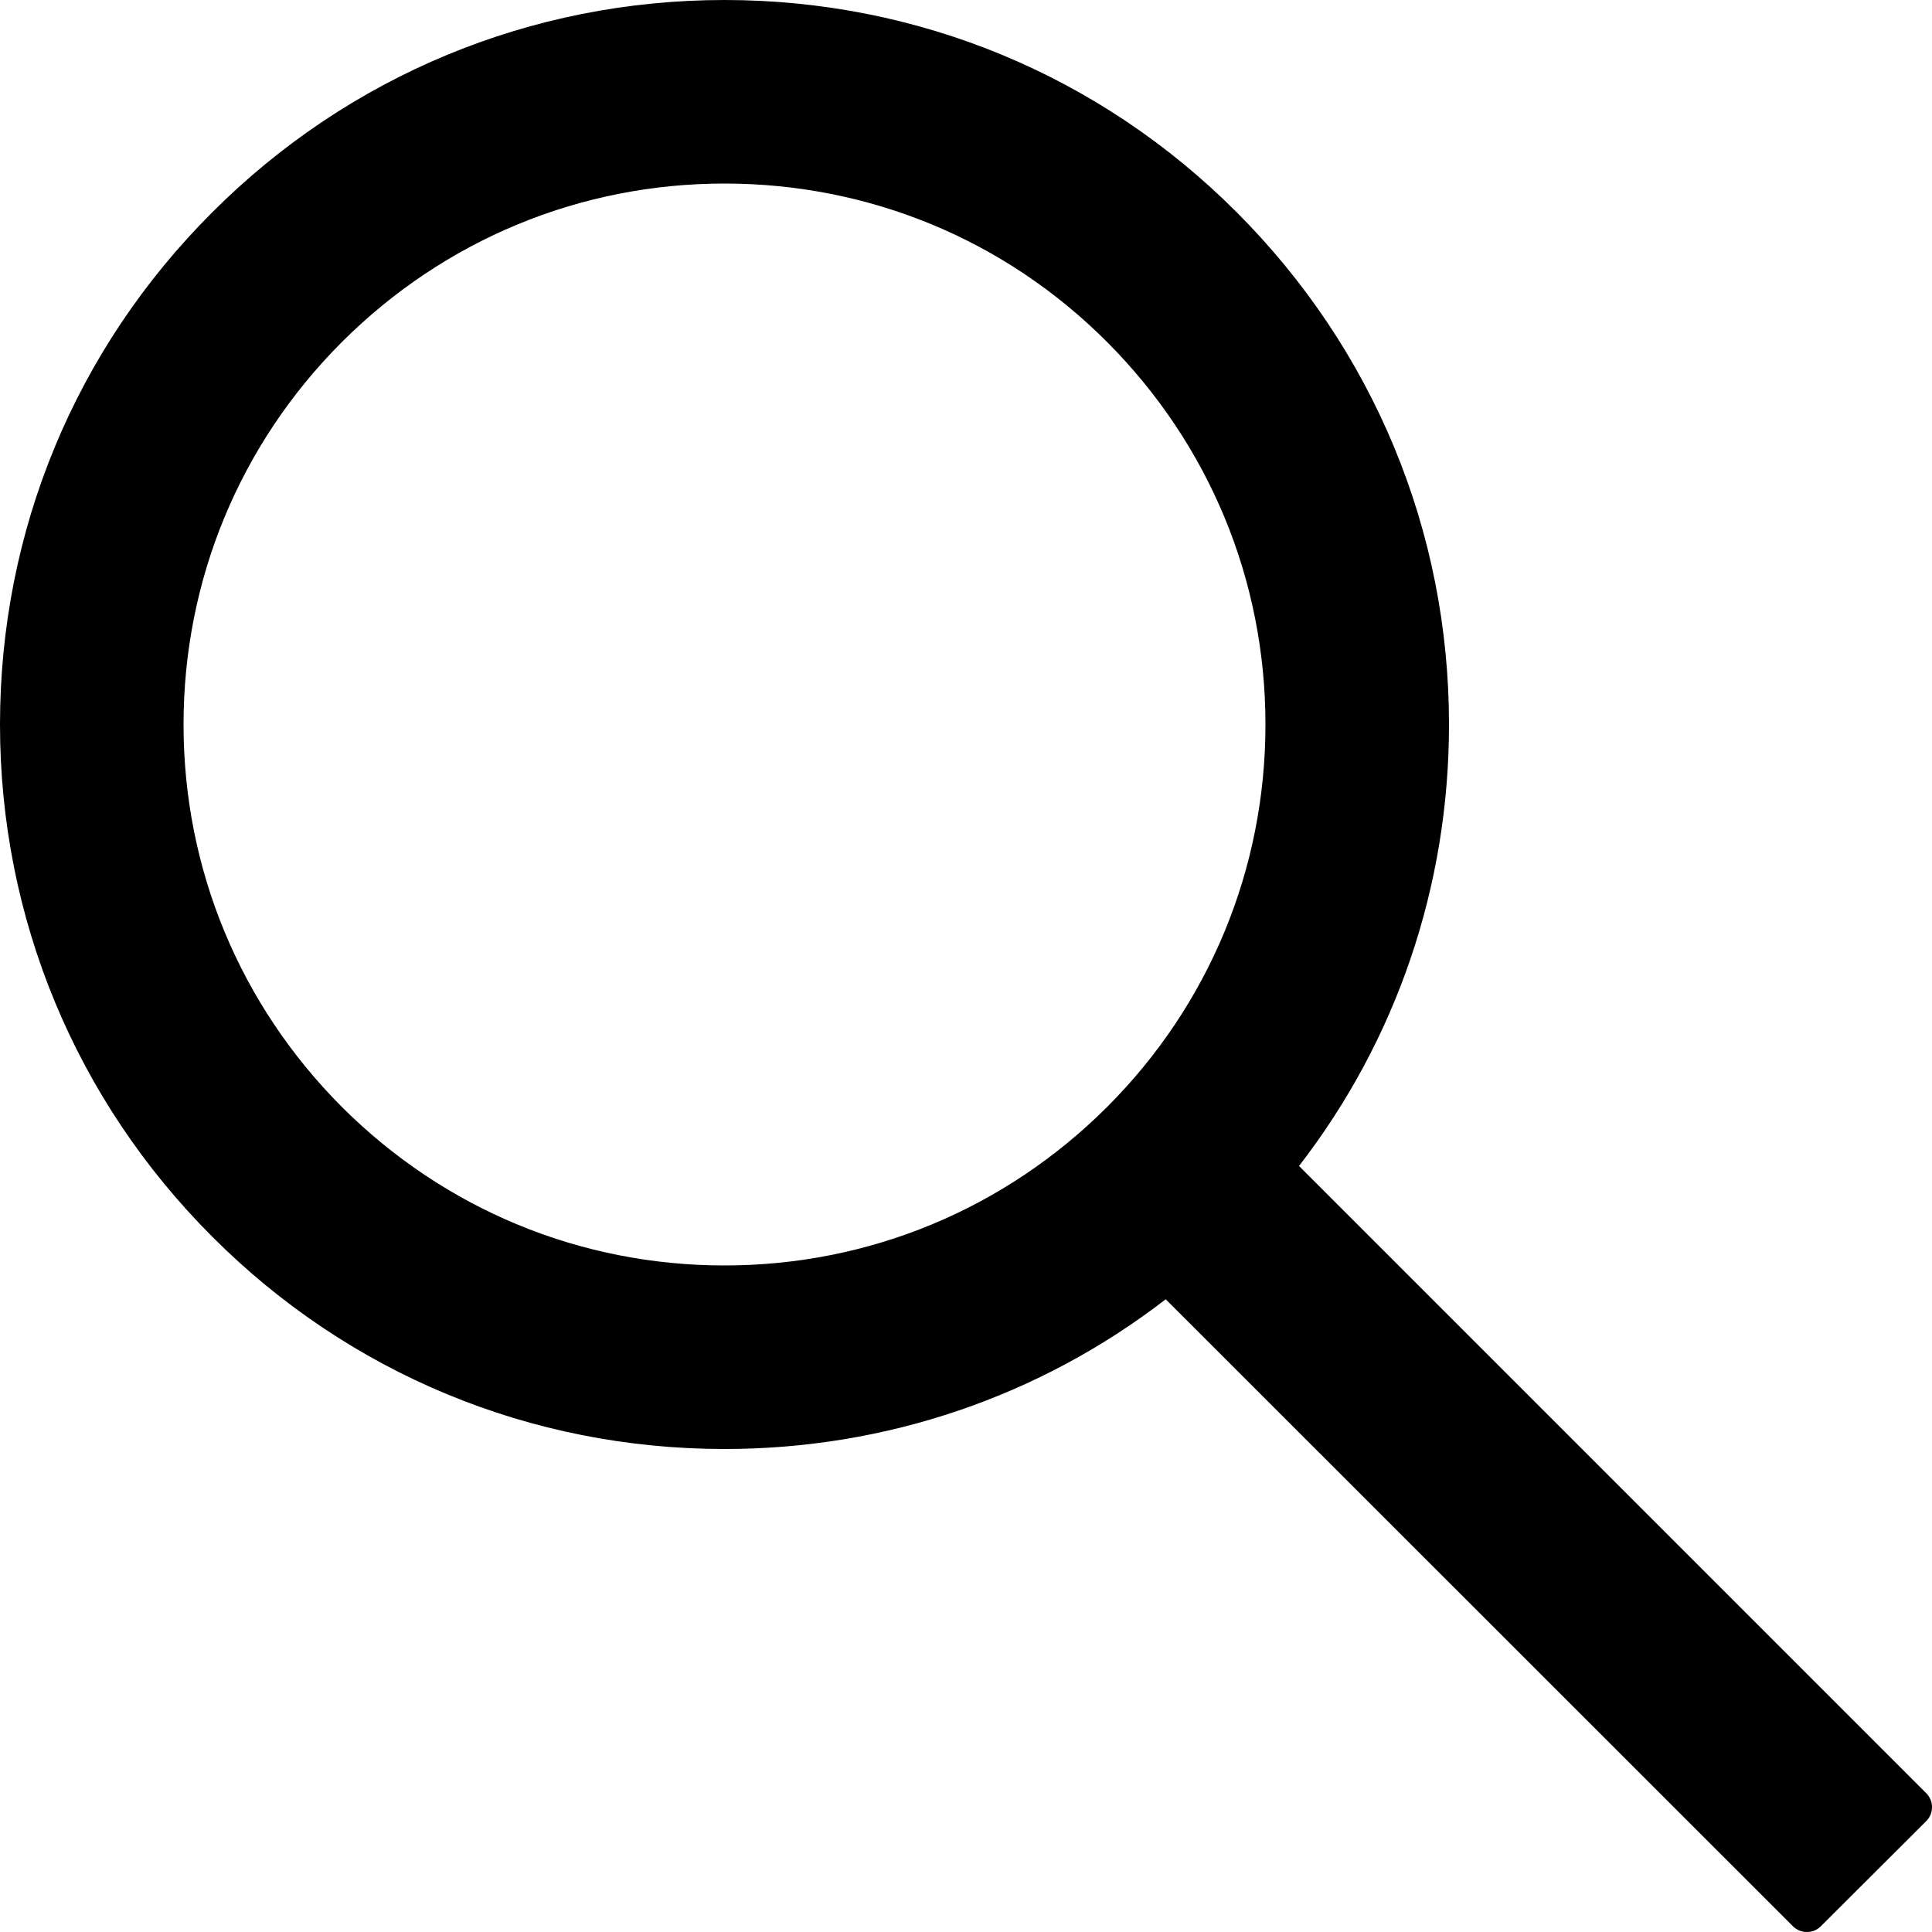
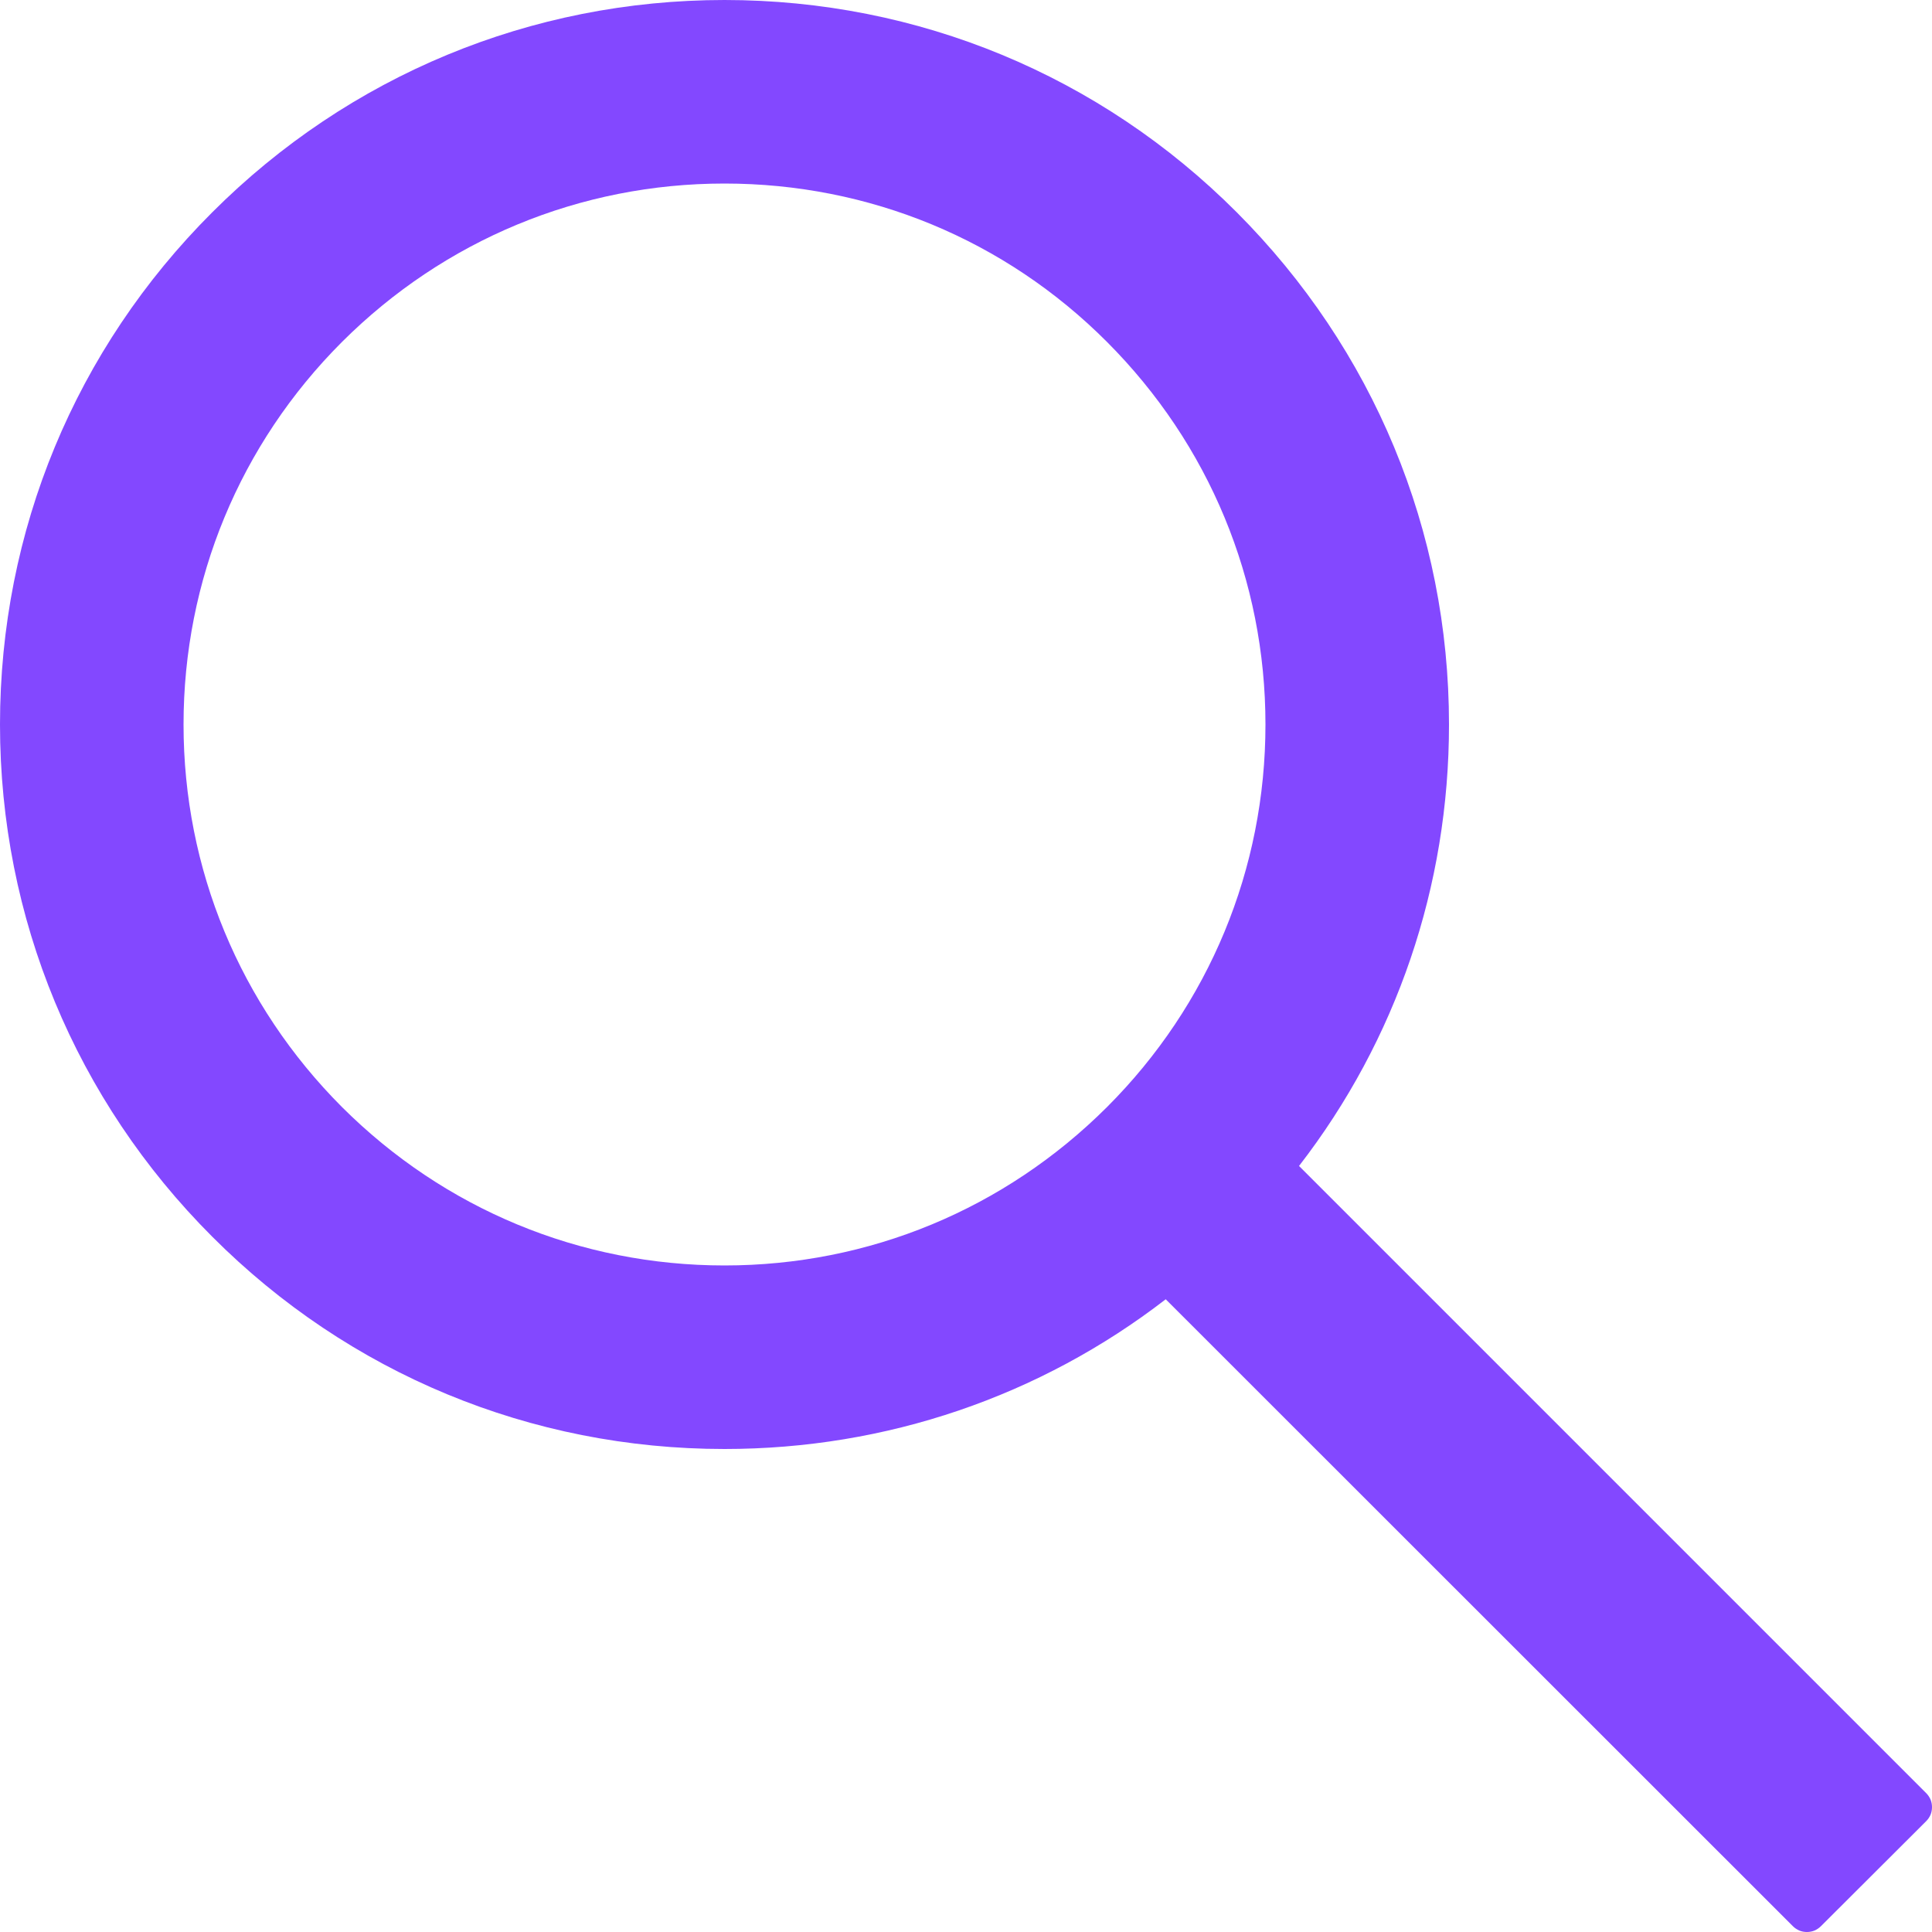
<svg xmlns="http://www.w3.org/2000/svg" width="16" height="16" viewBox="0 0 16 16" fill="none">
-   <path d="M15.952 14.85L10.758 9.656C11.564 8.614 12 7.34 12 6C12 4.396 11.374 2.892 10.242 1.758C9.11 0.624 7.602 0 6 0C4.398 0 2.89 0.626 1.758 1.758C0.624 2.89 0 4.396 0 6C0 7.602 0.626 9.11 1.758 10.242C2.89 11.376 4.396 12 6 12C7.34 12 8.612 11.564 9.654 10.76L14.848 15.952C14.863 15.967 14.881 15.979 14.901 15.988C14.921 15.996 14.942 16 14.964 16C14.986 16 15.007 15.996 15.027 15.988C15.047 15.979 15.065 15.967 15.08 15.952L15.952 15.082C15.967 15.067 15.979 15.049 15.988 15.029C15.996 15.009 16 14.988 16 14.966C16 14.944 15.996 14.923 15.988 14.903C15.979 14.883 15.967 14.865 15.952 14.85ZM9.168 9.168C8.32 10.014 7.196 10.48 6 10.48C4.804 10.48 3.68 10.014 2.832 9.168C1.986 8.32 1.52 7.196 1.52 6C1.52 4.804 1.986 3.678 2.832 2.832C3.68 1.986 4.804 1.52 6 1.52C7.196 1.52 8.322 1.984 9.168 2.832C10.014 3.68 10.48 4.804 10.48 6C10.48 7.196 10.014 8.322 9.168 9.168Z" fill="black" />
+   <path d="M15.952 14.85L10.758 9.656C11.564 8.614 12 7.34 12 6C12 4.396 11.374 2.892 10.242 1.758C9.11 0.624 7.602 0 6 0C4.398 0 2.89 0.626 1.758 1.758C0.624 2.89 0 4.396 0 6C0 7.602 0.626 9.11 1.758 10.242C2.89 11.376 4.396 12 6 12C7.34 12 8.612 11.564 9.654 10.76L14.848 15.952C14.863 15.967 14.881 15.979 14.901 15.988C14.921 15.996 14.942 16 14.964 16C14.986 16 15.007 15.996 15.027 15.988C15.047 15.979 15.065 15.967 15.08 15.952L15.952 15.082C15.967 15.067 15.979 15.049 15.988 15.029C15.996 15.009 16 14.988 16 14.966C16 14.944 15.996 14.923 15.988 14.903C15.979 14.883 15.967 14.865 15.952 14.85ZM9.168 9.168C8.32 10.014 7.196 10.48 6 10.48C4.804 10.48 3.68 10.014 2.832 9.168C1.986 8.32 1.52 7.196 1.52 6C1.52 4.804 1.986 3.678 2.832 2.832C3.68 1.986 4.804 1.52 6 1.52C7.196 1.52 8.322 1.984 9.168 2.832C10.014 3.68 10.48 4.804 10.48 6C10.48 7.196 10.014 8.322 9.168 9.168Z" fill="#8348FF" />
</svg>
